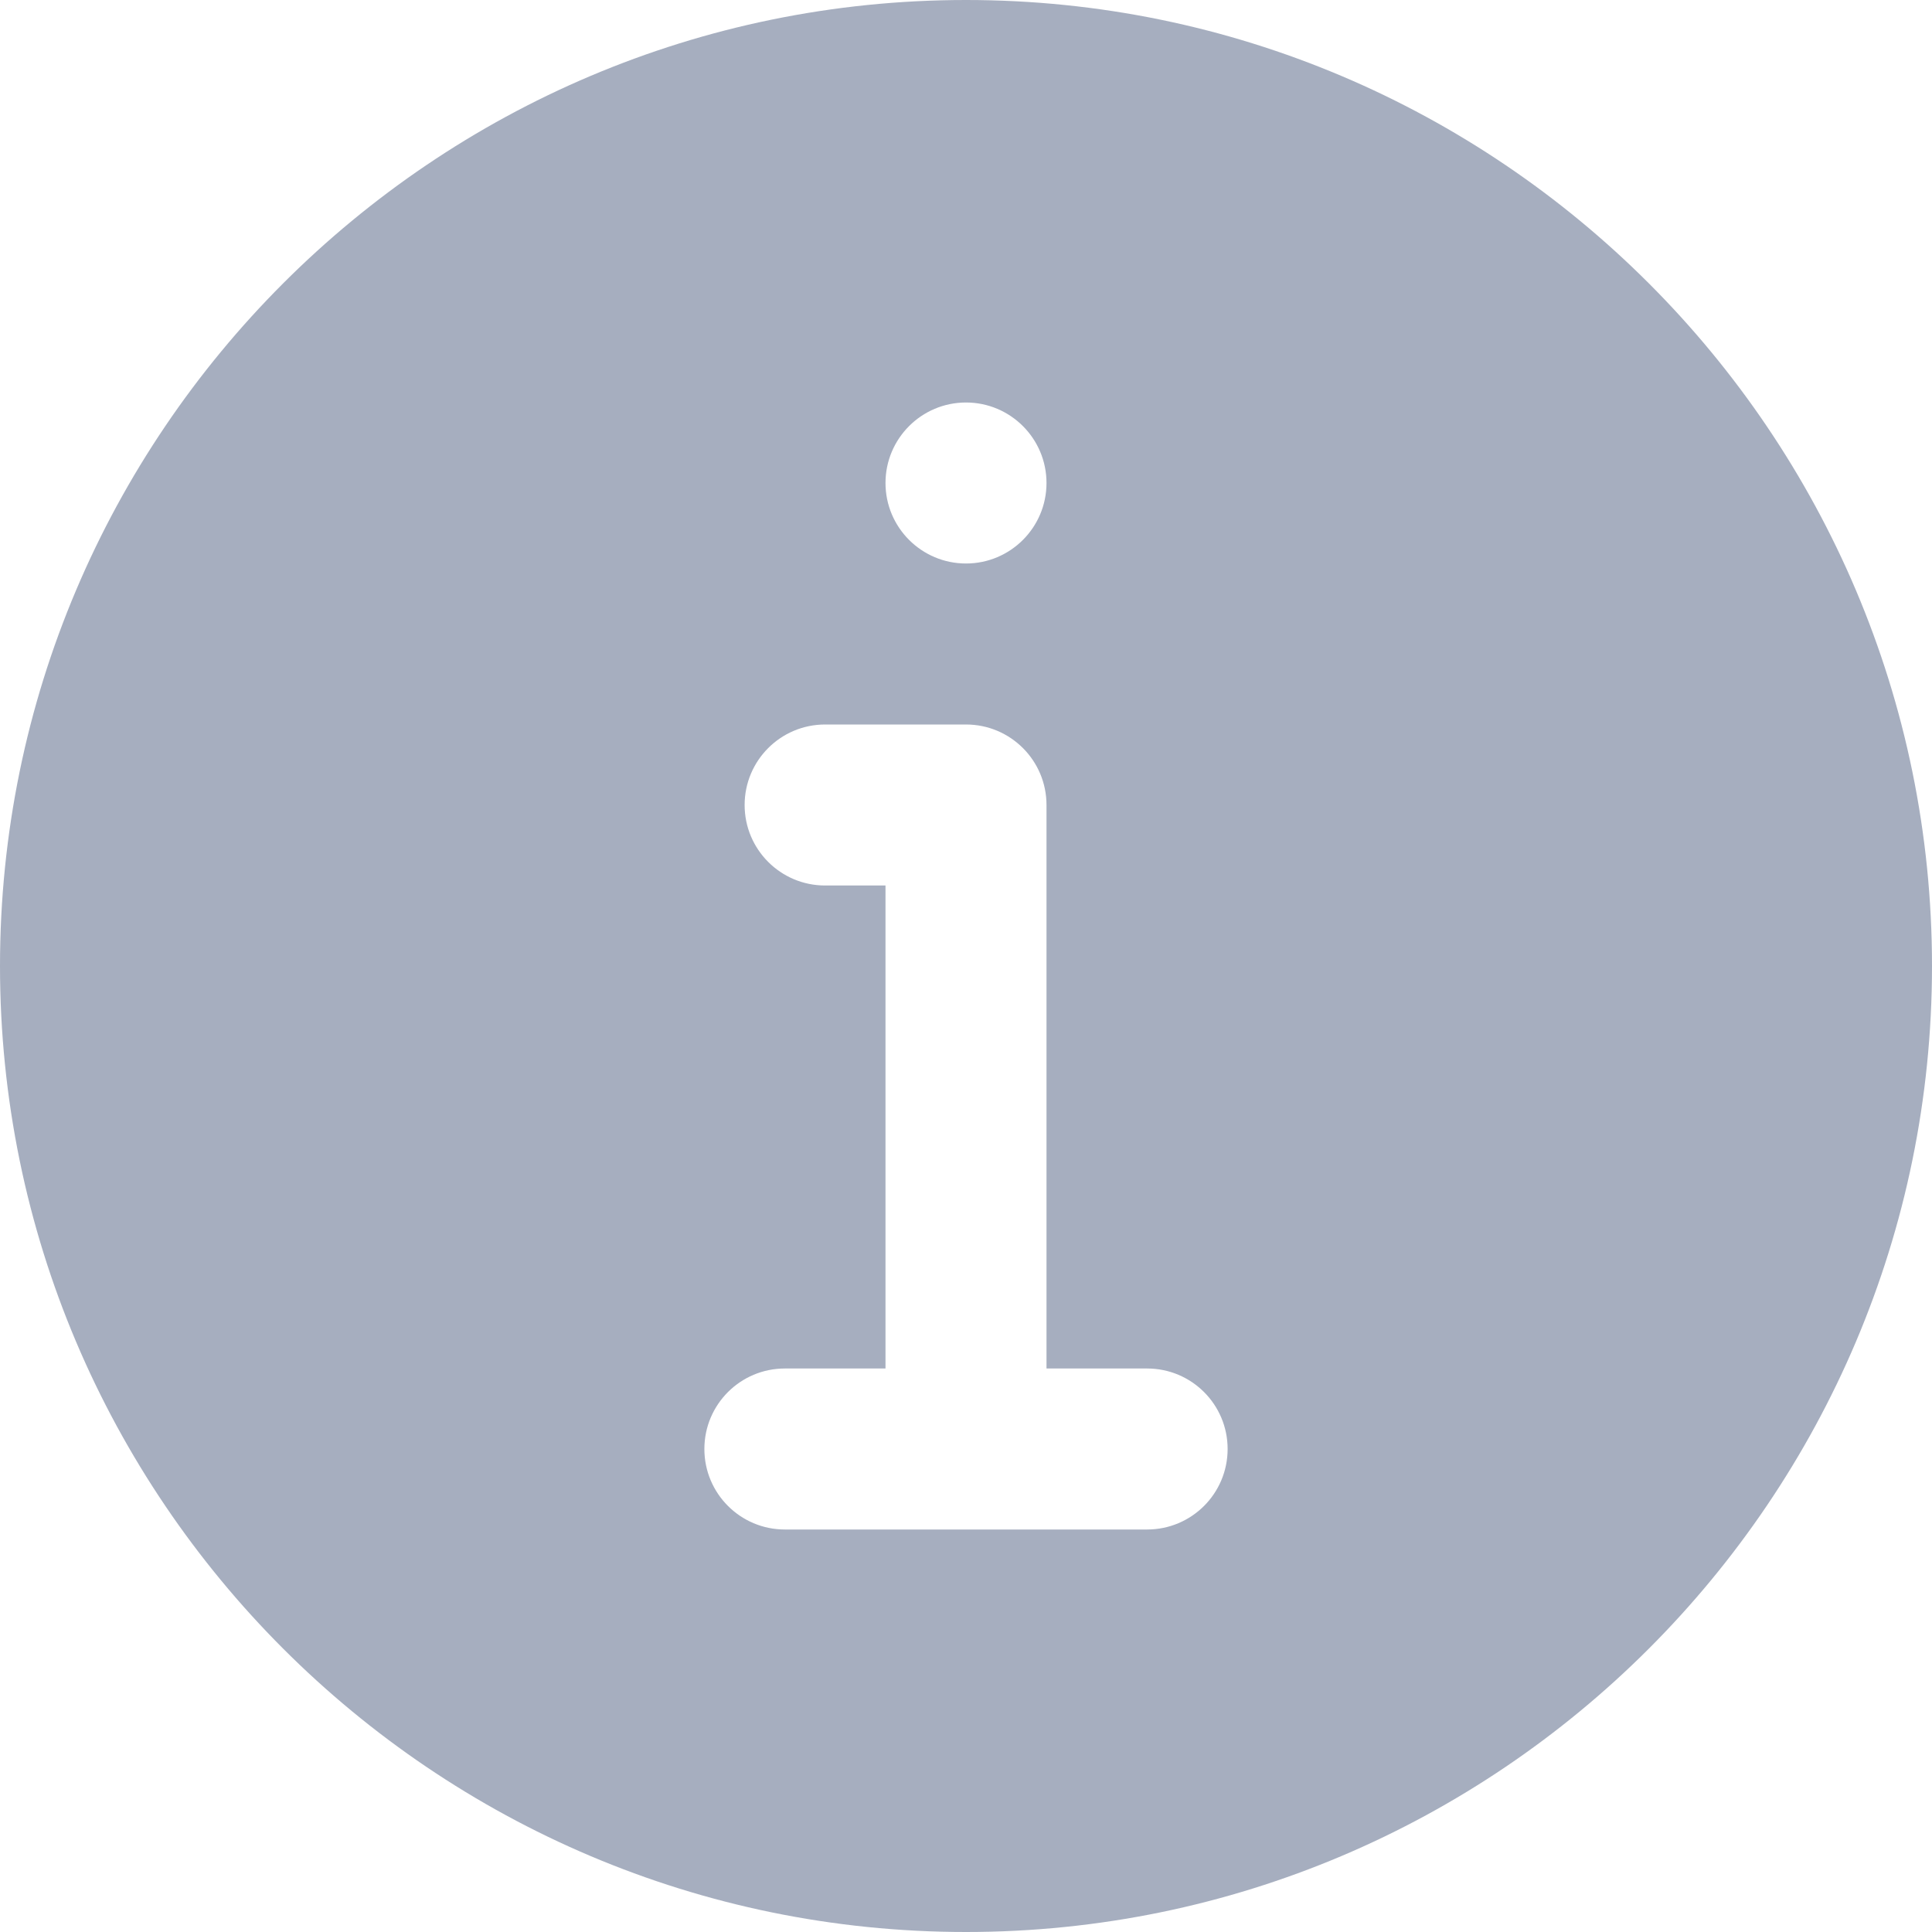
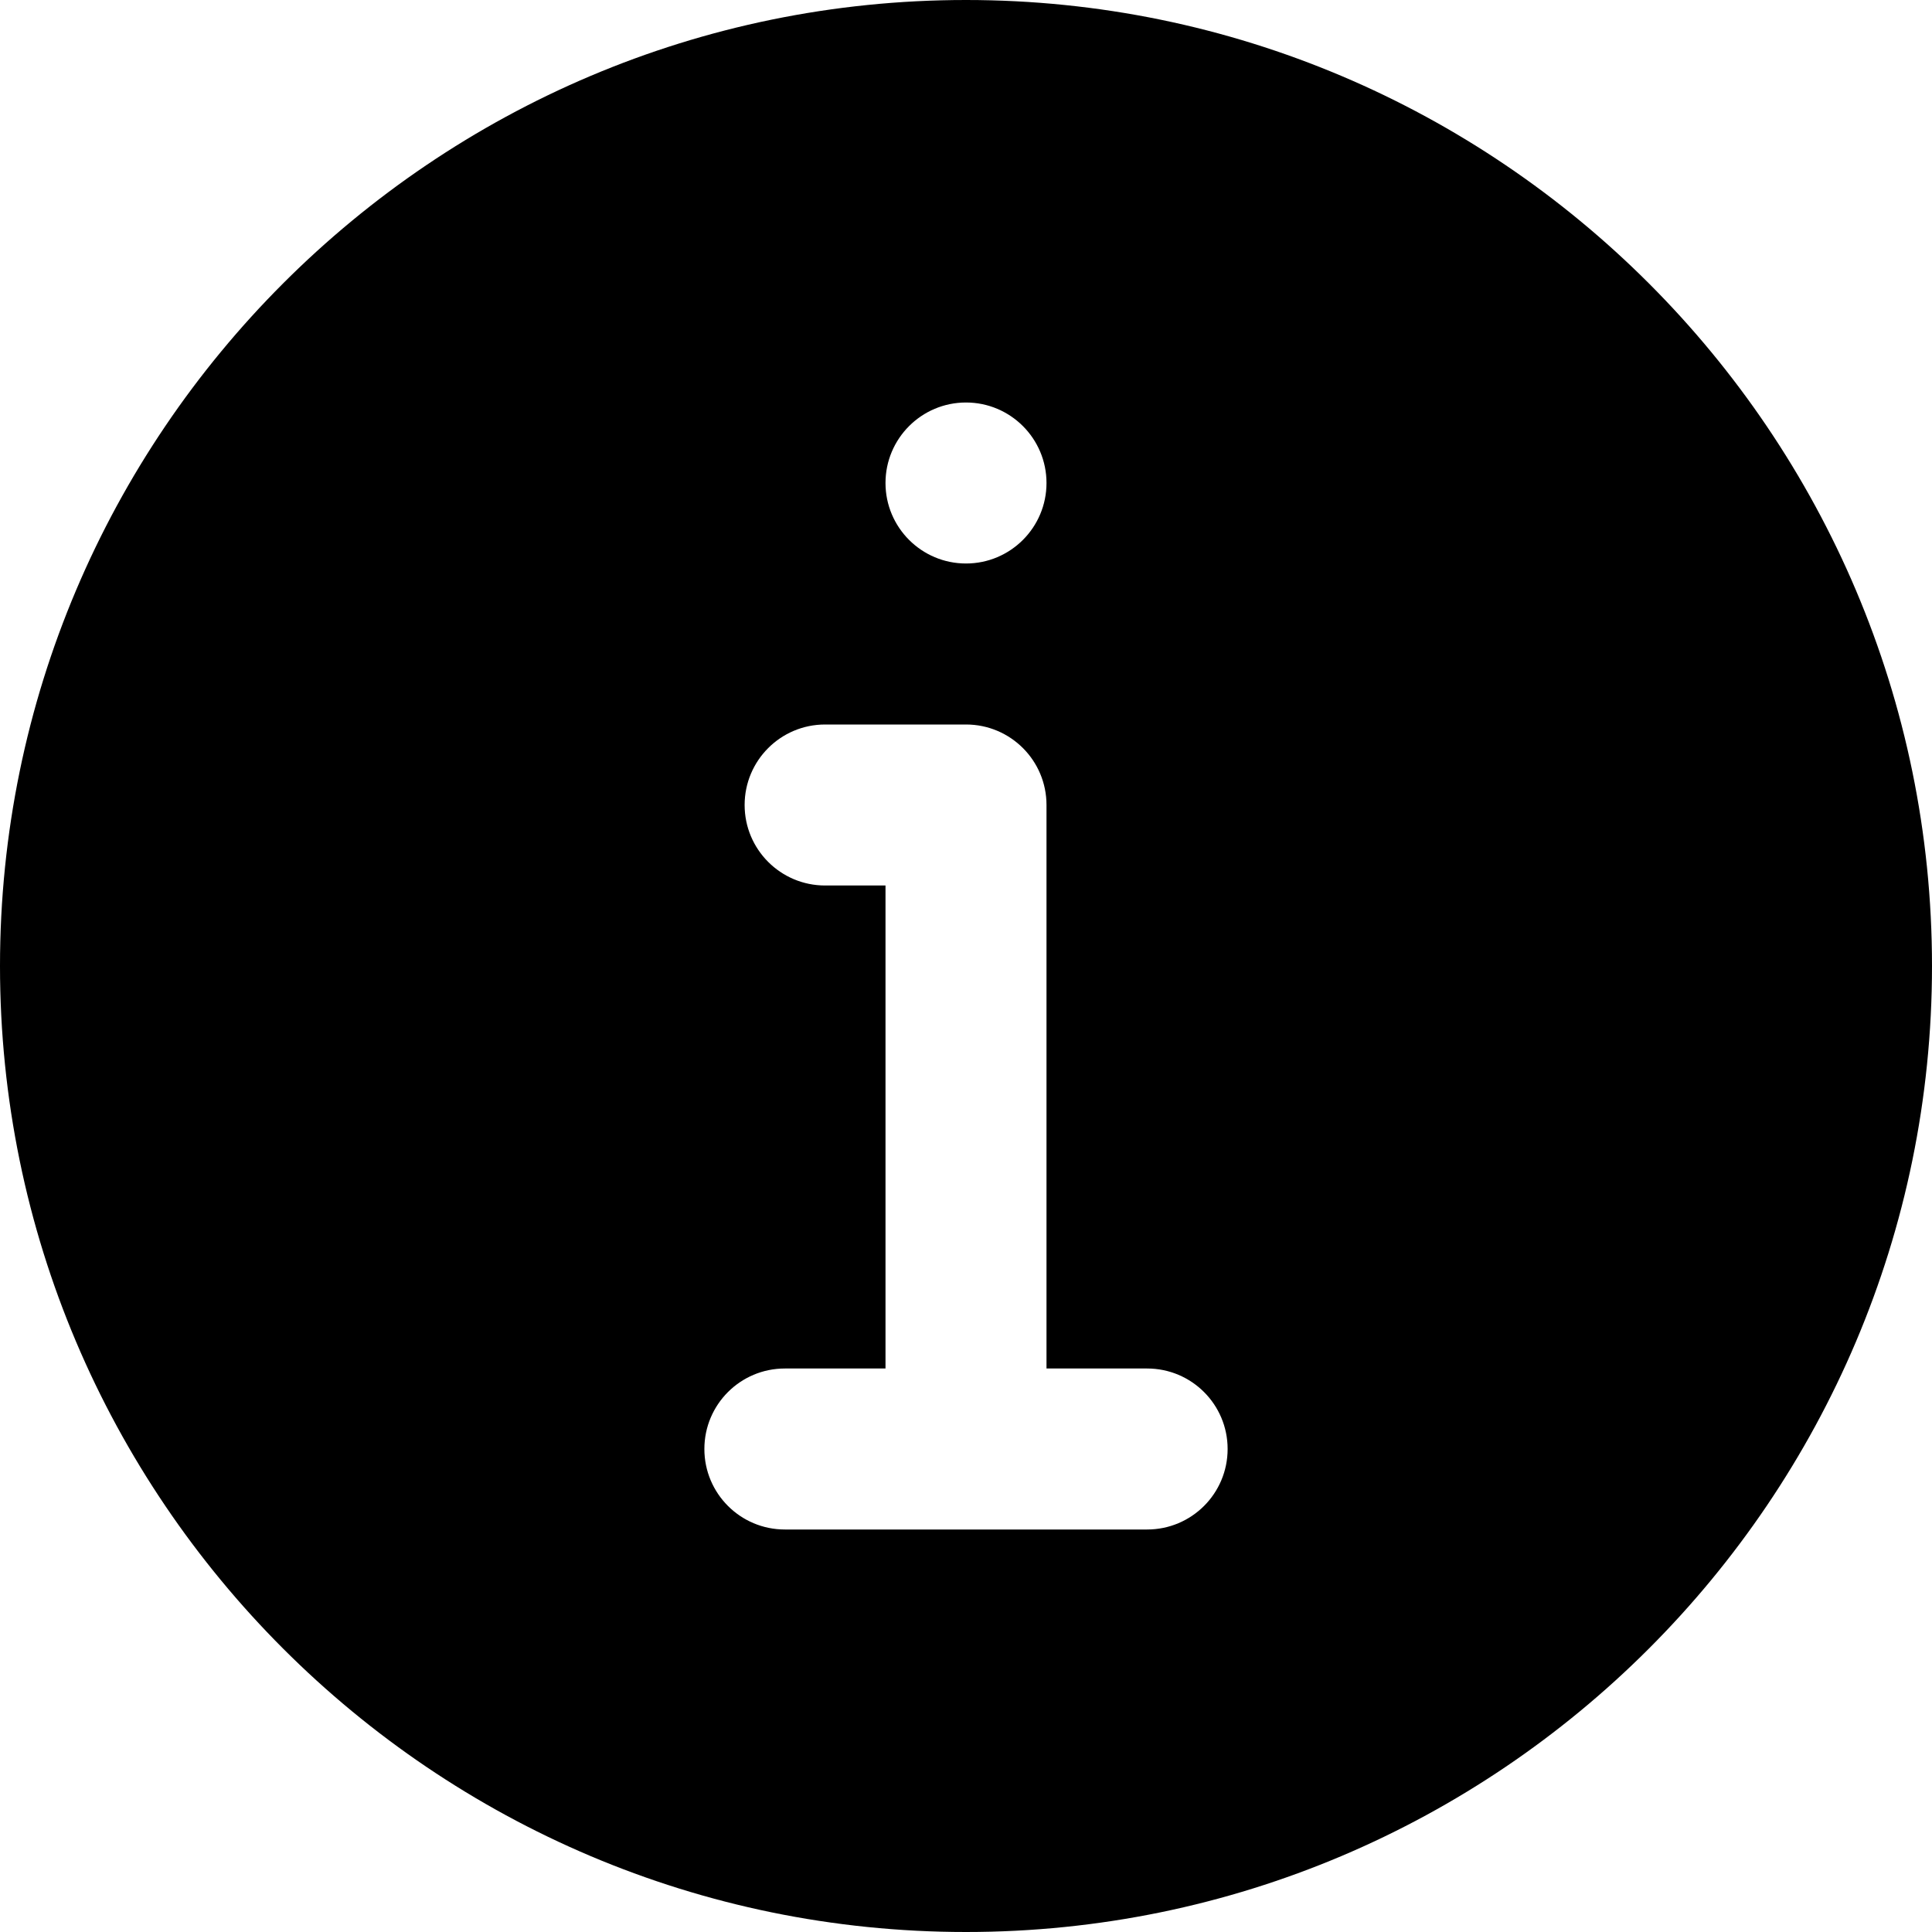
<svg xmlns="http://www.w3.org/2000/svg" width="24" height="24" viewBox="0 0 24 24" fill="none">
-   <path d="M12 0C5.383 0 0 5.383 0 12C0 18.617 5.383 24 12 24C18.617 24 24 18.617 24 12C24 5.383 18.617 0 12 0ZM12 5C12.552 5 13 5.448 13 6C13 6.552 12.552 7 12 7C11.448 7 11 6.552 11 6C11 5.448 11.448 5 12 5ZM14.25 19H9.75C9.197 19 8.75 18.552 8.75 18C8.75 17.448 9.197 17 9.75 17H11V11H10.25C9.697 11 9.25 10.552 9.25 10C9.25 9.448 9.697 9 10.25 9H12C12.553 9 13 9.448 13 10V17H14.25C14.803 17 15.25 17.448 15.25 18C15.25 18.552 14.803 19 14.25 19Z" fill="#A6AEBF" />
+   <path d="M12 0C5.383 0 0 5.383 0 12C0 18.617 5.383 24 12 24C18.617 24 24 18.617 24 12C24 5.383 18.617 0 12 0ZM12 5C12.552 5 13 5.448 13 6C13 6.552 12.552 7 12 7C11.448 7 11 6.552 11 6C11 5.448 11.448 5 12 5ZM14.25 19H9.75C9.197 19 8.75 18.552 8.75 18C8.75 17.448 9.197 17 9.75 17H11V11H10.25C9.697 11 9.25 10.552 9.25 10C9.25 9.448 9.697 9 10.25 9H12C12.553 9 13 9.448 13 10V17H14.25C14.803 17 15.25 17.448 15.25 18C15.25 18.552 14.803 19 14.25 19Z" fill="currentColor" />
</svg>
